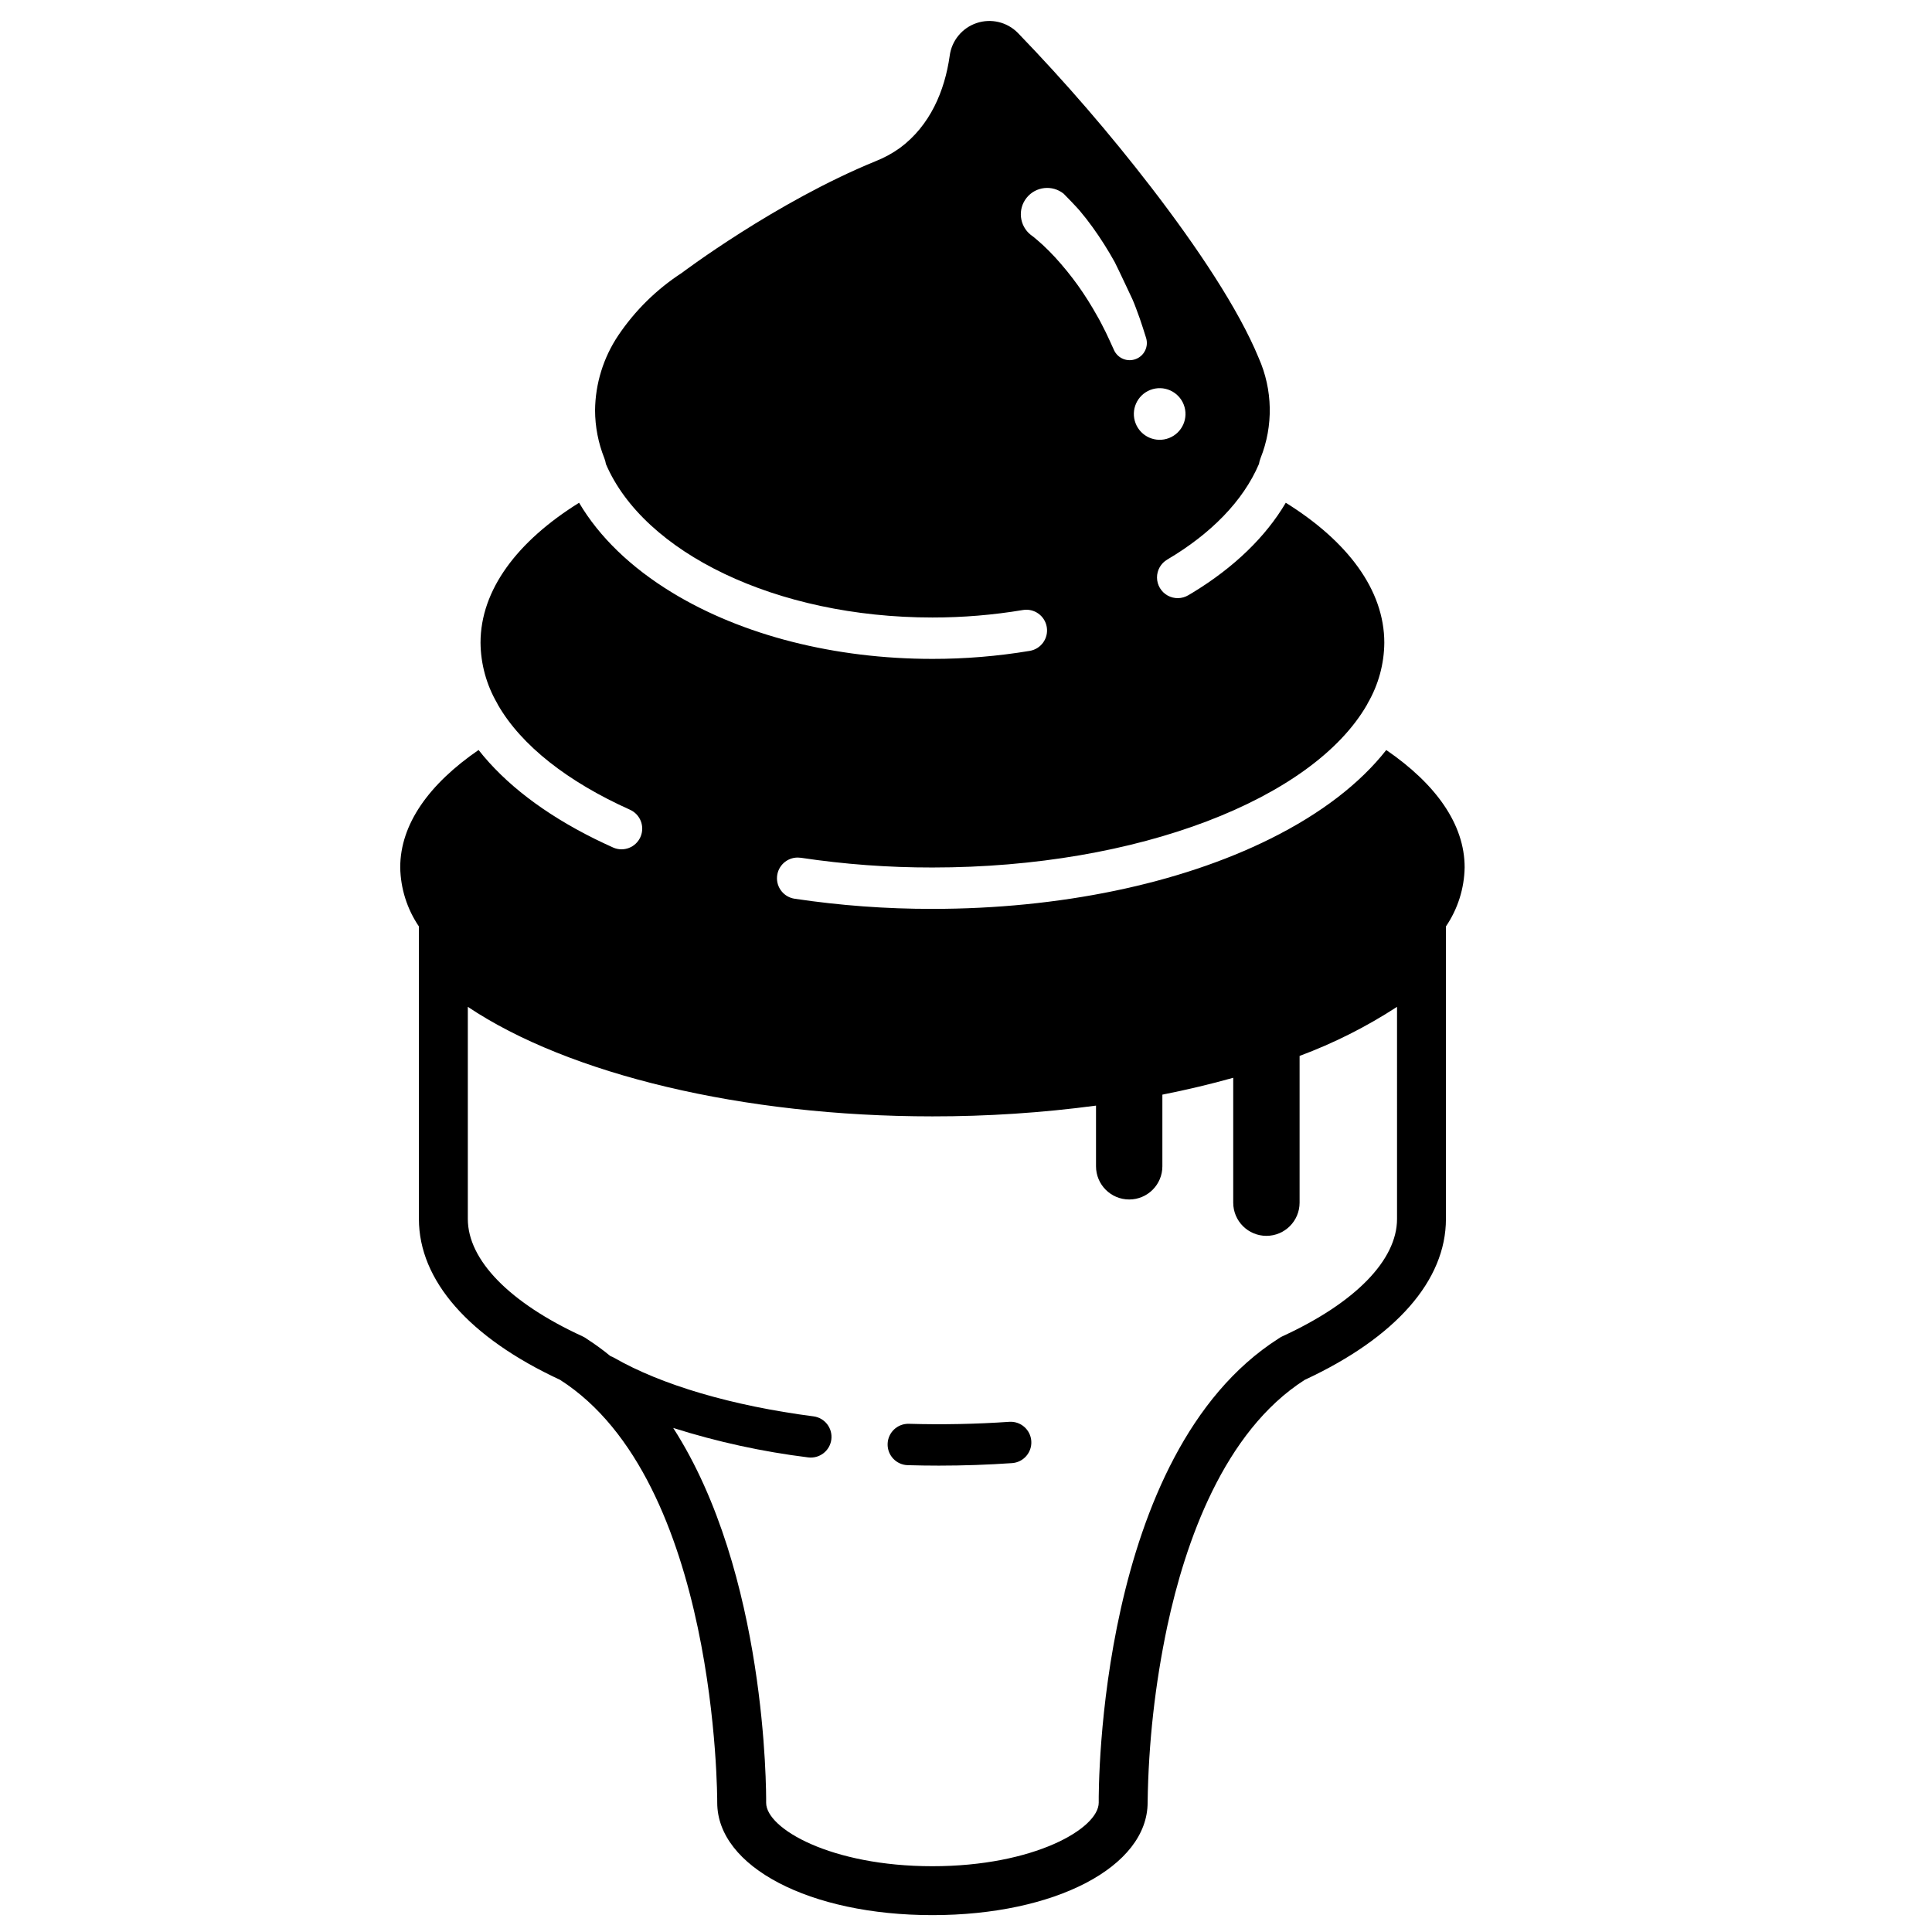
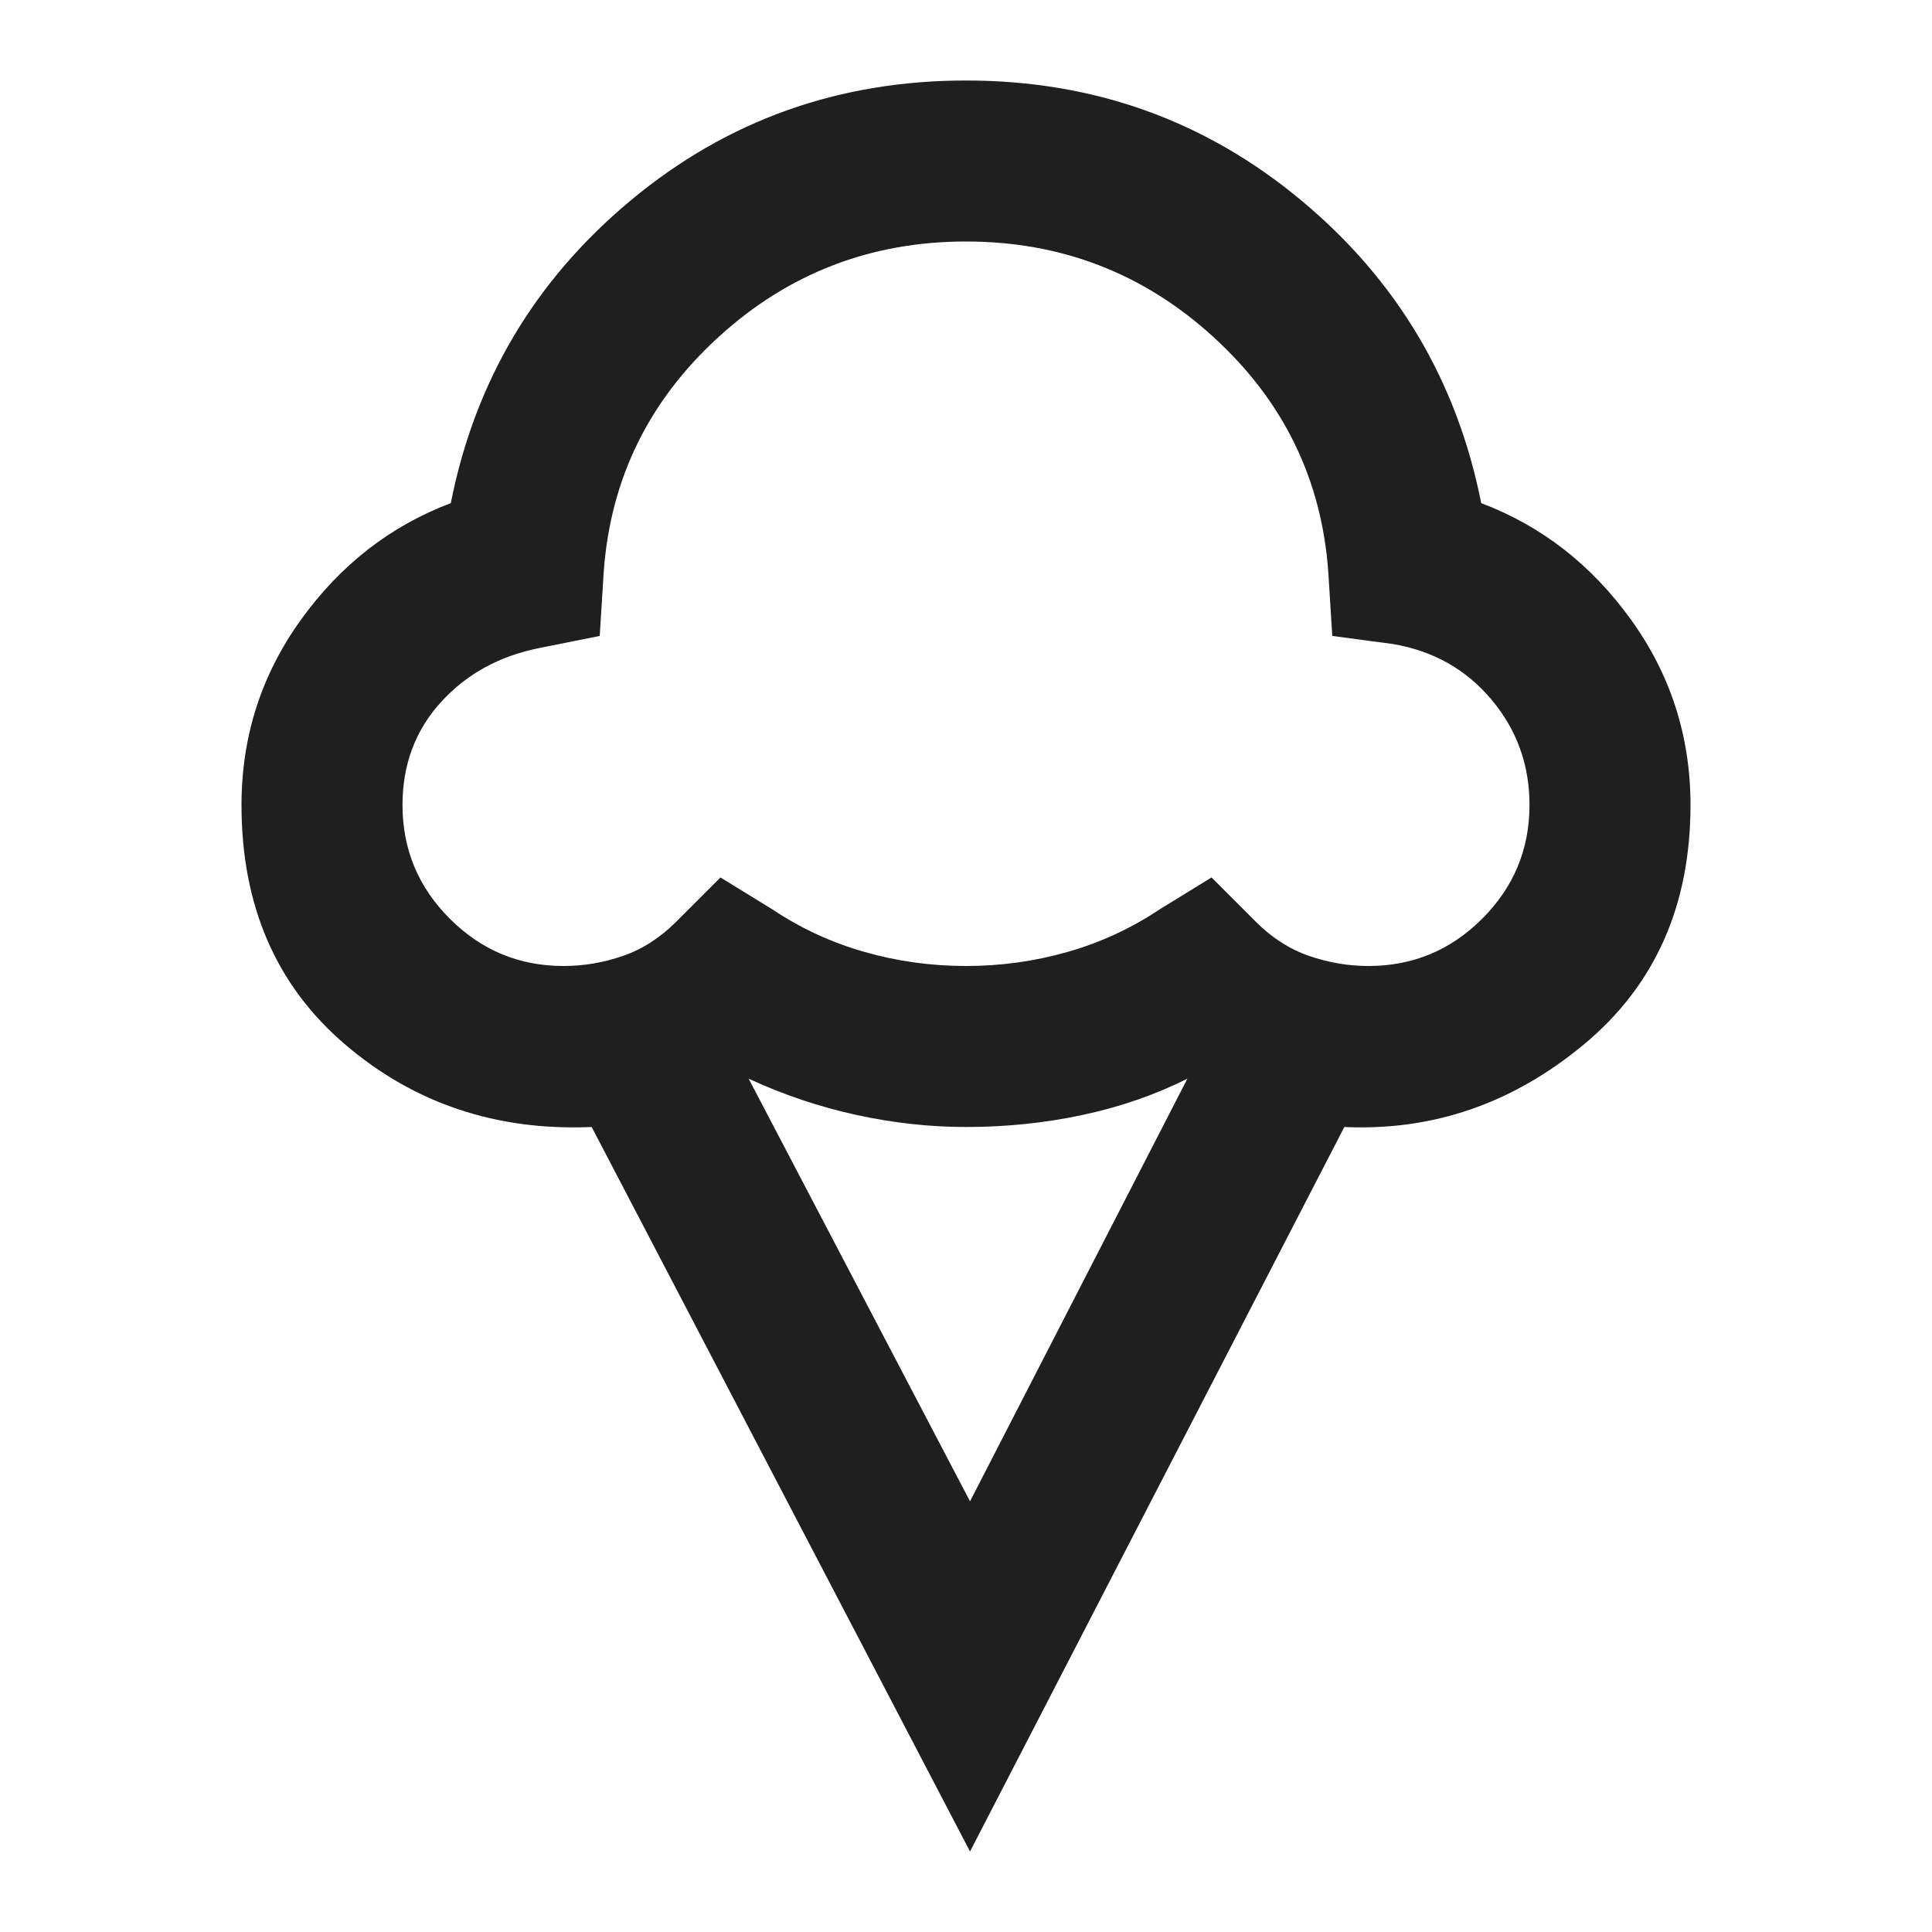
- <svg xmlns="http://www.w3.org/2000/svg" viewBox="0 0 512 512">
-   <g id="Ice_cream">
-     <path d="M267.451,376.796c-8.699.605-17.774.783-26.581.526a5.484,5.484,0,0,0-.319,10.964c2.728.079,5.511.12,8.268.12,6.508,0,13.033-.225,19.394-.667a5.484,5.484,0,0,0-.761-10.942Z" />
-     <path d="M388.144,229.854c0-11.407-7.598-22.056-20.77-31.09-6.98,8.884-17.33,16.861-30.712,23.512-24.101,11.986-55.909,18.587-89.562,18.587a244.476,244.476,0,0,1-36.525-2.692,5.485,5.485,0,0,1,.838-10.909,5.913,5.913,0,0,1,.838.06,232.534,232.534,0,0,0,34.85,2.573c54.682,0,100.8-18.218,115.149-43.106v-.01c.08-.17.169-.339.259-.498a32.471,32.471,0,0,0,4.347-15.944c0-14.04-9.772-26.933-26.125-37.113-.01.01,0,.01.01.02-5.305,8.984-13.651,17.111-24.719,23.841-.359.209-.718.429-1.077.638a5.488,5.488,0,1,1-5.594-9.443c11.557-6.82,20.092-15.515,24.27-25.287a.307.307,0,0,0-.01.09,8.404,8.404,0,0,1,.449-1.665,34.209,34.209,0,0,0-.499-26.573c-5.295-12.883-16.273-29.326-28.408-45.1a484.708,484.708,0,0,0-35.418-41.032,10.599,10.599,0,0,0-18.058,6.093c-1.316,9.313-5.195,18.467-13.172,24.39a30.006,30.006,0,0,1-6.481,3.53C205.54,53.552,180.681,72.328,180.681,72.328A59.082,59.082,0,0,0,163.84,88.9a36.28,36.28,0,0,0-6.142,19.833,34.576,34.576,0,0,0,2.453,12.683,7.553,7.553,0,0,1,.429,1.575c10.011,23.383,44.95,40.653,86.521,40.653a144.686,144.686,0,0,0,23.991-1.984,5.488,5.488,0,0,1,1.795,10.829A156.048,156.048,0,0,1,247.1,174.613c-25.856,0-50.335-6.232-68.912-17.53-11.068-6.731-19.414-14.857-24.719-23.841l.02-.02c-16.363,10.171-26.145,23.073-26.145,37.113a32.481,32.481,0,0,0,4.357,15.944c.09.16.179.329.259.498v.01c6.252,10.849,18.567,20.421,34.969,27.79a5.484,5.484,0,0,1-4.437,10.031c-1.675-.758-3.33-1.536-4.946-2.333-13.392-6.651-23.732-14.628-30.712-23.512.01-.01.03-.02.04-.04-13.192,9.054-20.81,19.713-20.81,31.13a28.679,28.679,0,0,0,4.949,15.662v77.512c0,16.303,13.276,31.431,37.401,42.641,41.8,26.663,41.664,111.145,41.658,112.047,0,16.997,24.516,29.814,57.026,29.814,32.515,0,57.035-12.817,57.035-29.867a241.915,241.915,0,0,1,5.208-46.683c4.763-22.244,14.944-51.572,36.422-65.299,24.14-11.21,37.426-26.345,37.426-42.653V245.51A28.681,28.681,0,0,0,388.144,229.854Zm-74.436-122.607a6.842,6.842,0,1,1-8.845-3.919A6.842,6.842,0,0,1,313.708,107.247ZM276.356,64.919c-.558-.518-2.244-1.974-2.513-2.174-.14-.11-.668-.508-.688-.508A6.981,6.981,0,0,1,281.87,51.328c.339.299,3.59,3.699,4.198,4.427q1.84,2.169,3.46,4.427a91.87,91.87,0,0,1,5.903,9.313c.838,1.625,4.676,9.822,4.676,9.822.738,1.655,1.296,3.37,1.934,5.055.598,1.685,1.117,3.41,1.665,5.115a4.557,4.557,0,0,1-8.466,3.33l-.12-.269c-.698-1.486-1.336-2.991-2.054-4.447-.758-1.446-1.436-2.922-2.273-4.318a86.174,86.174,0,0,0-5.155-8.177,81.831,81.831,0,0,0-6.003-7.389C278.579,67.063,277.473,65.966,276.356,64.919Zm93.873,258.108c0,10.893-11.058,22.225-30.337,31.088a6.49,6.49,0,0,0-1.055.61c-47.864,30.52-47.694,119.271-47.664,122.991,0,6.871-17.169,16.851-44.073,16.851-26.898,0-44.063-9.981-44.063-16.798.025-3.03.132-60.883-24.631-99.349a200.132,200.132,0,0,0,35.76,7.805,5.484,5.484,0,0,0,1.412-10.877c-21.536-2.795-40.32-8.32-52.892-15.557a5.492,5.492,0,0,0-.915-.41,66.474,66.474,0,0,0-6.155-4.494,6.492,6.492,0,0,0-1.236-.742c-19.322-8.868-30.403-20.21-30.403-31.117V266.822c26.731,17.9,72.916,29.028,123.126,29.028a326.878,326.878,0,0,0,43.352-2.85v16.082a8.793,8.793,0,1,0,17.586,0V290.091c6.51-1.29,12.784-2.784,18.777-4.467v33.096a8.793,8.793,0,0,0,17.586,0V279.831a131.095,131.095,0,0,0,25.823-13.008Z" />
-   </g>
+ <svg xmlns="http://www.w3.org/2000/svg" height="24px" viewBox="0 -960 960 960" width="24px" fill="#1f1f1f">
+   <path d="M482-40 294-400q-71 3-122.5-41T120-560q0-51 29.5-92t74.5-58q18-91 89.5-150.5T480-920q95 0 166.5 59.5T736-710q45 17 74.5 58t29.5 92q0 75-53 119t-119 41L482-40ZM280-480q15 0 29.5-5t26.5-17l22-22 26 16q21 14 45.5 21t50.5 7q26 0 50.5-7t45.5-21l26-16 22 22q12 12 26.5 17t29.5 5q33 0 56.5-23.5T760-560q0-30-19-52.5T692-640l-30-4-2-32q-5-69-57-116.5T480-840q-71 0-123 47.5T300-676l-2 32-30 6q-30 6-49 27t-19 51q0 33 23.5 56.5T280-480Zm202 266 108-210q-24 12-52 18t-58 6q-27 0-54.5-6T372-424l110 210Zm-2-446Z" />
</svg>
